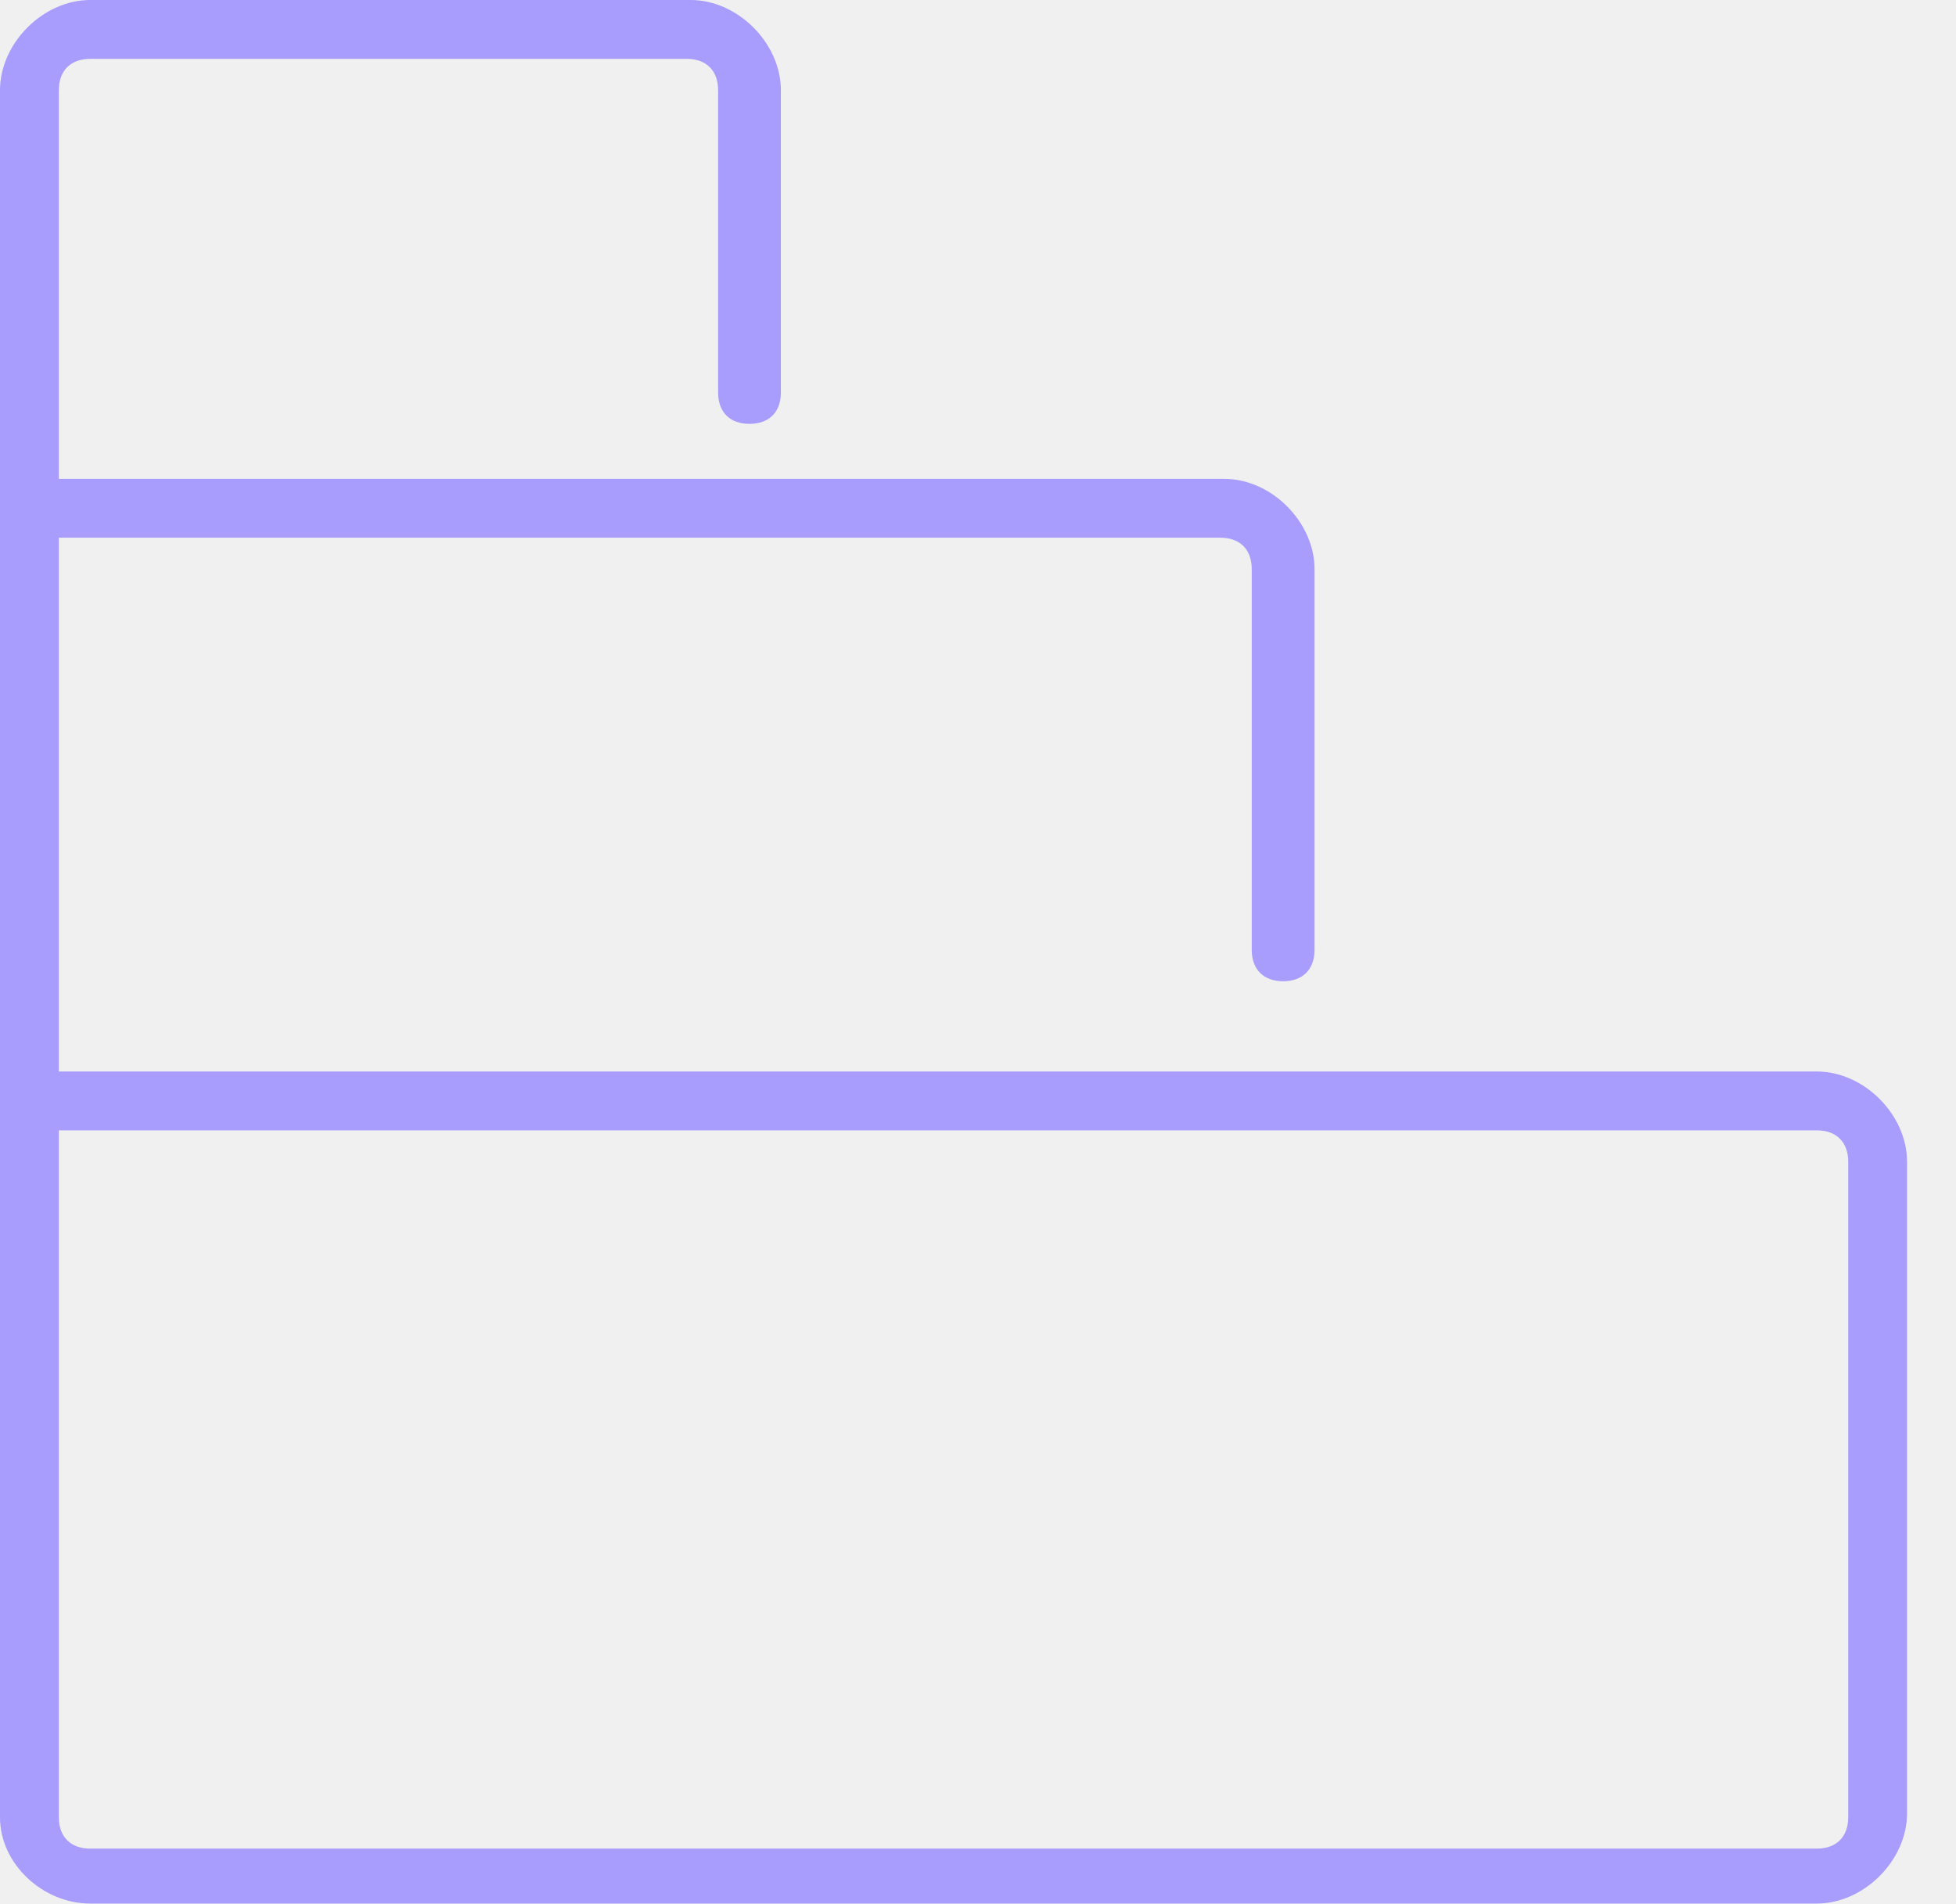
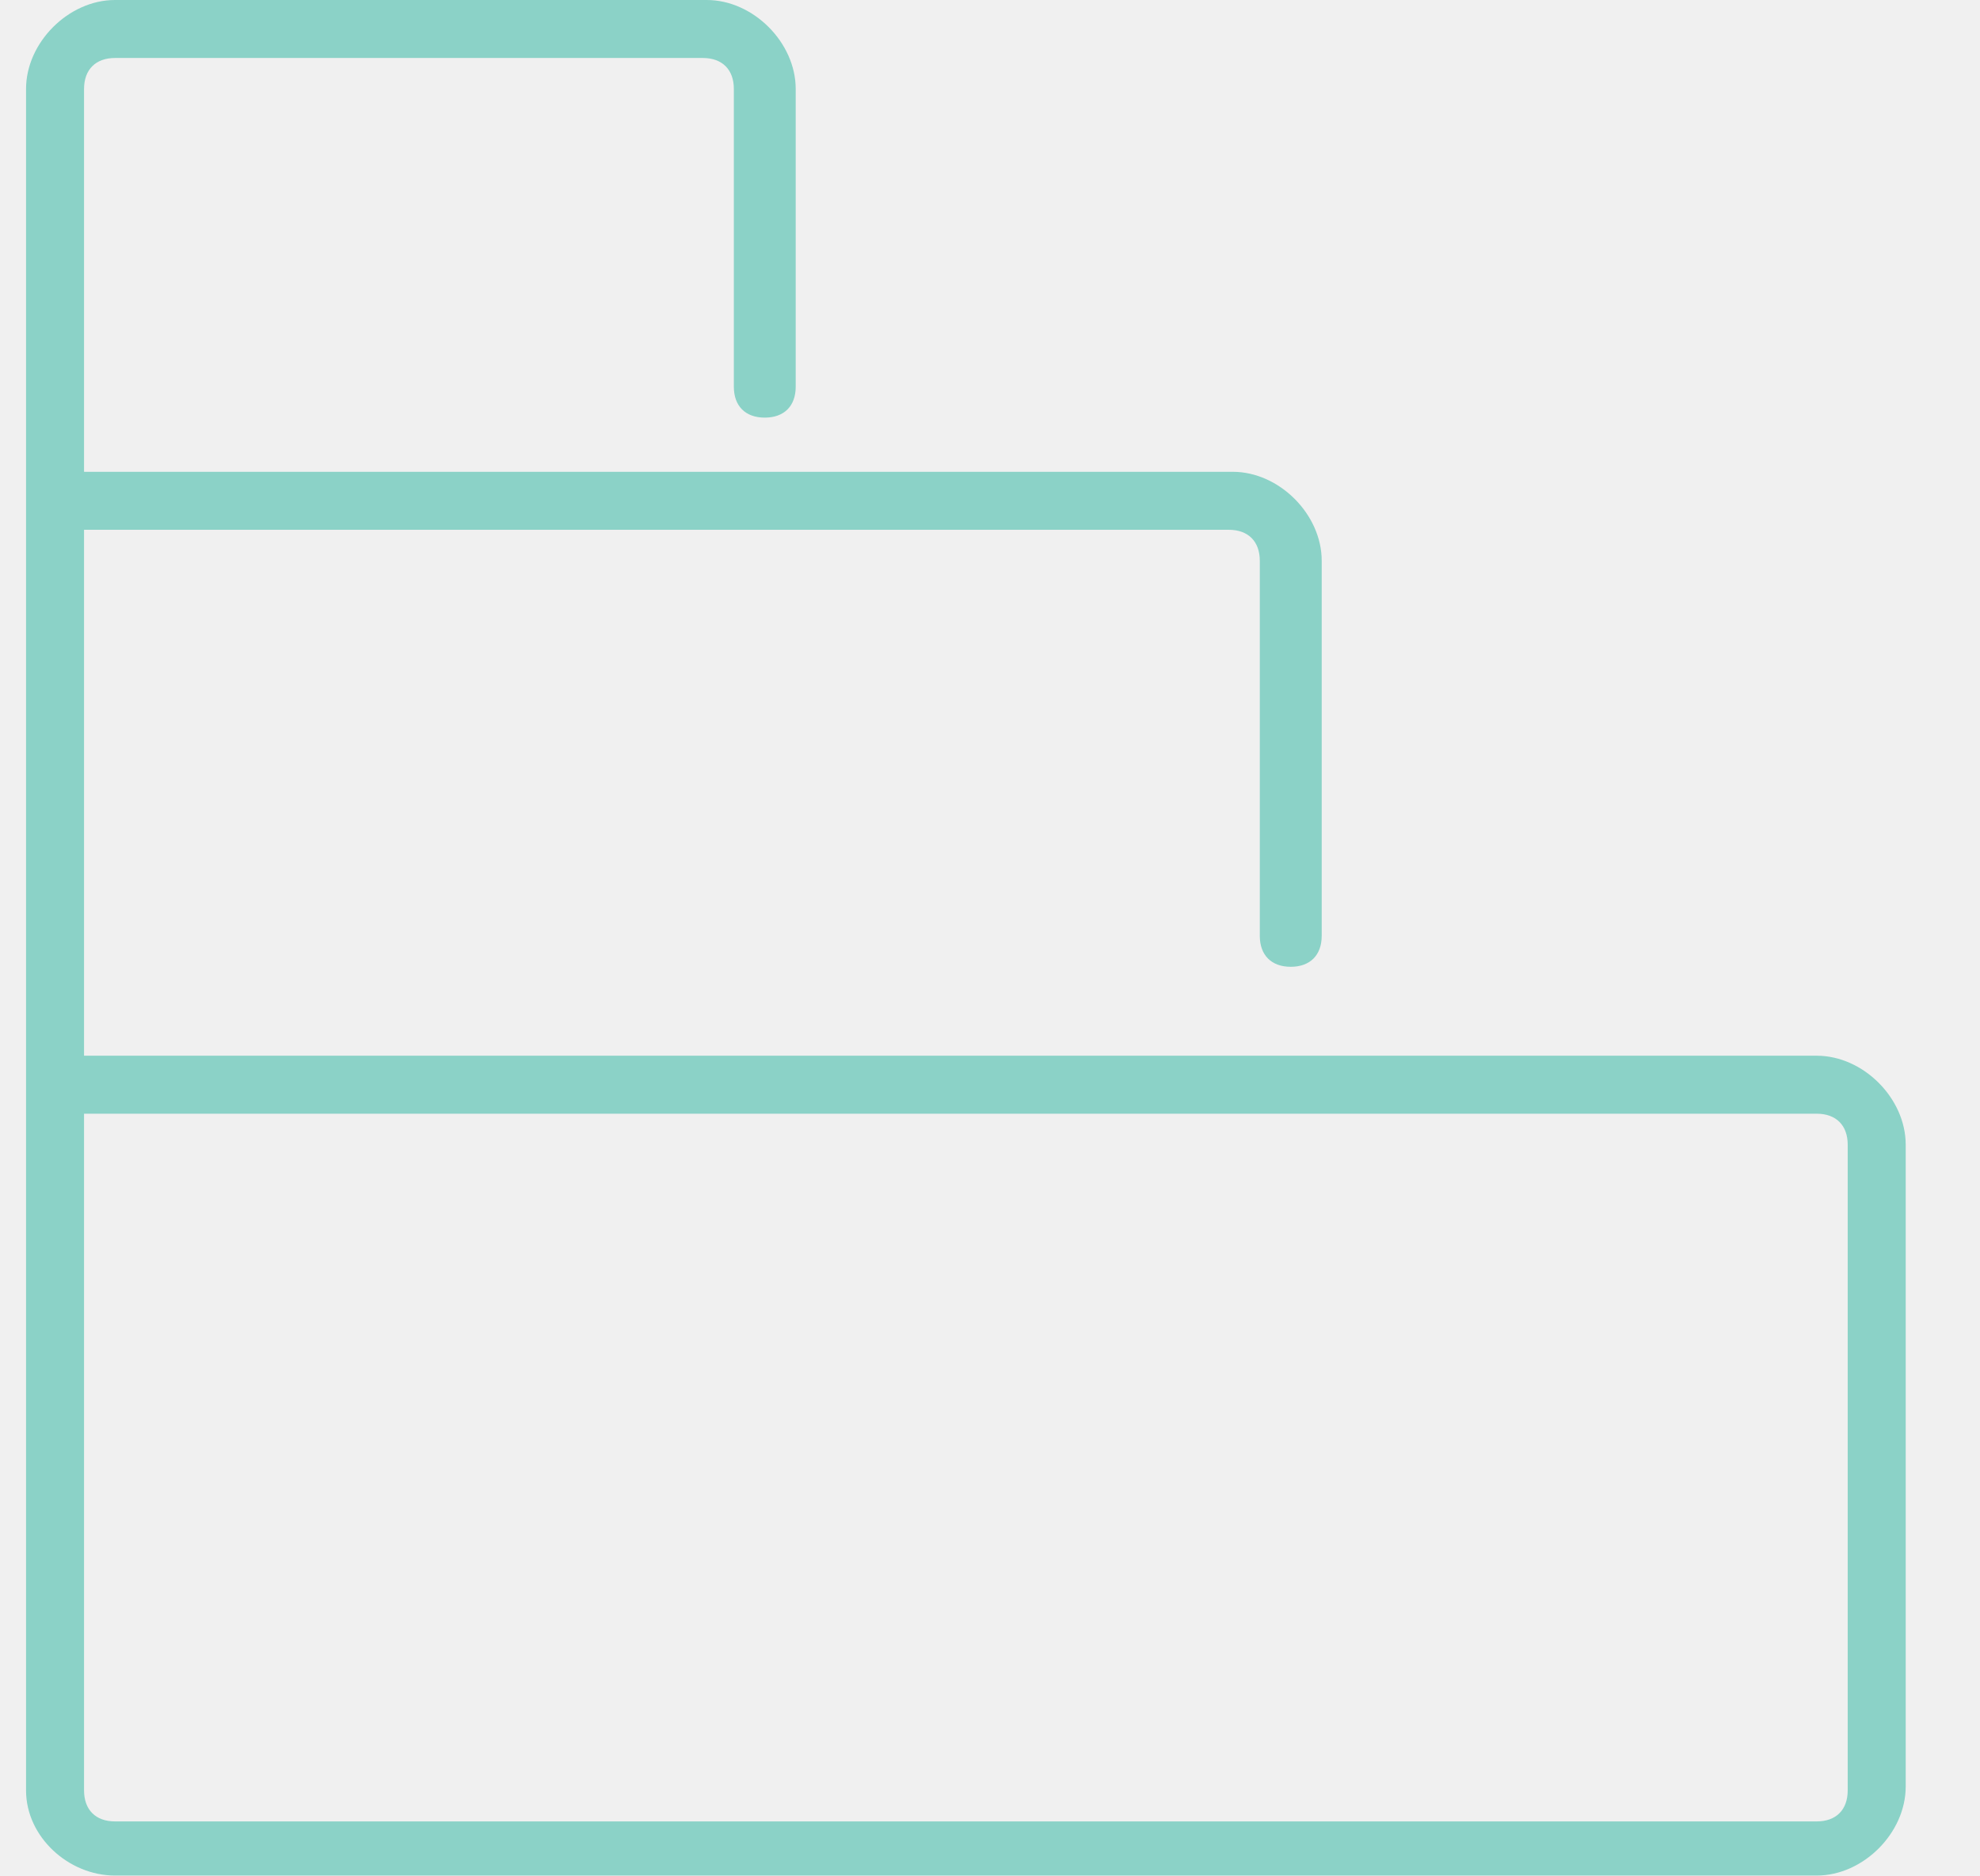
- <svg xmlns="http://www.w3.org/2000/svg" width="37" height="36" viewBox="0 0 37 36" fill="none">
-   <path d="M1.707 36H34.367C35.258 36 36.074 35.184 36.074 34.293V21.971C36.074 21.08 35.258 20.264 34.367 20.264H1.113V10.169H23.084C23.456 10.169 23.678 10.392 23.678 10.763V17.963C23.678 18.334 23.901 18.557 24.272 18.557C24.643 18.557 24.866 18.334 24.866 17.963V10.763C24.866 9.872 24.049 9.056 23.159 9.056H1.113V1.707C1.113 1.336 1.336 1.113 1.707 1.113H12.99C13.361 1.113 13.584 1.336 13.584 1.707V7.423C13.584 7.794 13.806 8.016 14.177 8.016C14.549 8.016 14.771 7.794 14.771 7.423V1.707C14.771 0.816 13.955 0 13.064 0H1.707C0.816 0 0 0.816 0 1.707V9.575V20.858V34.367C0 35.258 0.816 36 1.707 36ZM1.113 21.377H34.367C34.738 21.377 34.961 21.6 34.961 21.971V34.367C34.961 34.738 34.738 34.961 34.367 34.961H1.707C1.336 34.961 1.113 34.738 1.113 34.367V21.377Z" fill="#A89CFC" />
+ <svg xmlns="http://www.w3.org/2000/svg" width="38" height="36" viewBox="0 0 38 36" fill="none">
+   <g clip-path="url(#clip0_2033_373)">
+     <path d="M2.207 36H34.867C35.758 36 36.574 35.184 36.574 34.293V21.971C36.574 21.08 35.758 20.264 34.867 20.264H1.613V10.169H23.584C23.956 10.169 24.178 10.392 24.178 10.763V17.963C24.178 18.334 24.401 18.557 24.772 18.557C25.143 18.557 25.366 18.334 25.366 17.963V10.763C25.366 9.872 24.549 9.056 23.659 9.056H1.613V1.707C1.613 1.336 1.836 1.113 2.207 1.113H13.49C13.861 1.113 14.084 1.336 14.084 1.707V7.423C14.084 7.794 14.306 8.016 14.677 8.016C15.049 8.016 15.271 7.794 15.271 7.423V1.707C15.271 0.816 14.455 0 13.564 0H2.207C1.316 0 0.5 0.816 0.5 1.707V9.575V20.858V34.367C0.5 35.258 1.316 36 2.207 36ZM1.613 21.377H34.867C35.238 21.377 35.461 21.6 35.461 21.971V34.367C35.461 34.738 35.238 34.961 34.867 34.961H2.207C1.836 34.961 1.613 34.738 1.613 34.367V21.377Z" fill="#27B59E" fill-opacity="0.5" />
+   </g>
+   <defs>
+     <clipPath id="clip0_2033_373">
+       <rect width="37" height="36" fill="white" transform="translate(0.5)" />
+     </clipPath>
+   </defs>
</svg>
